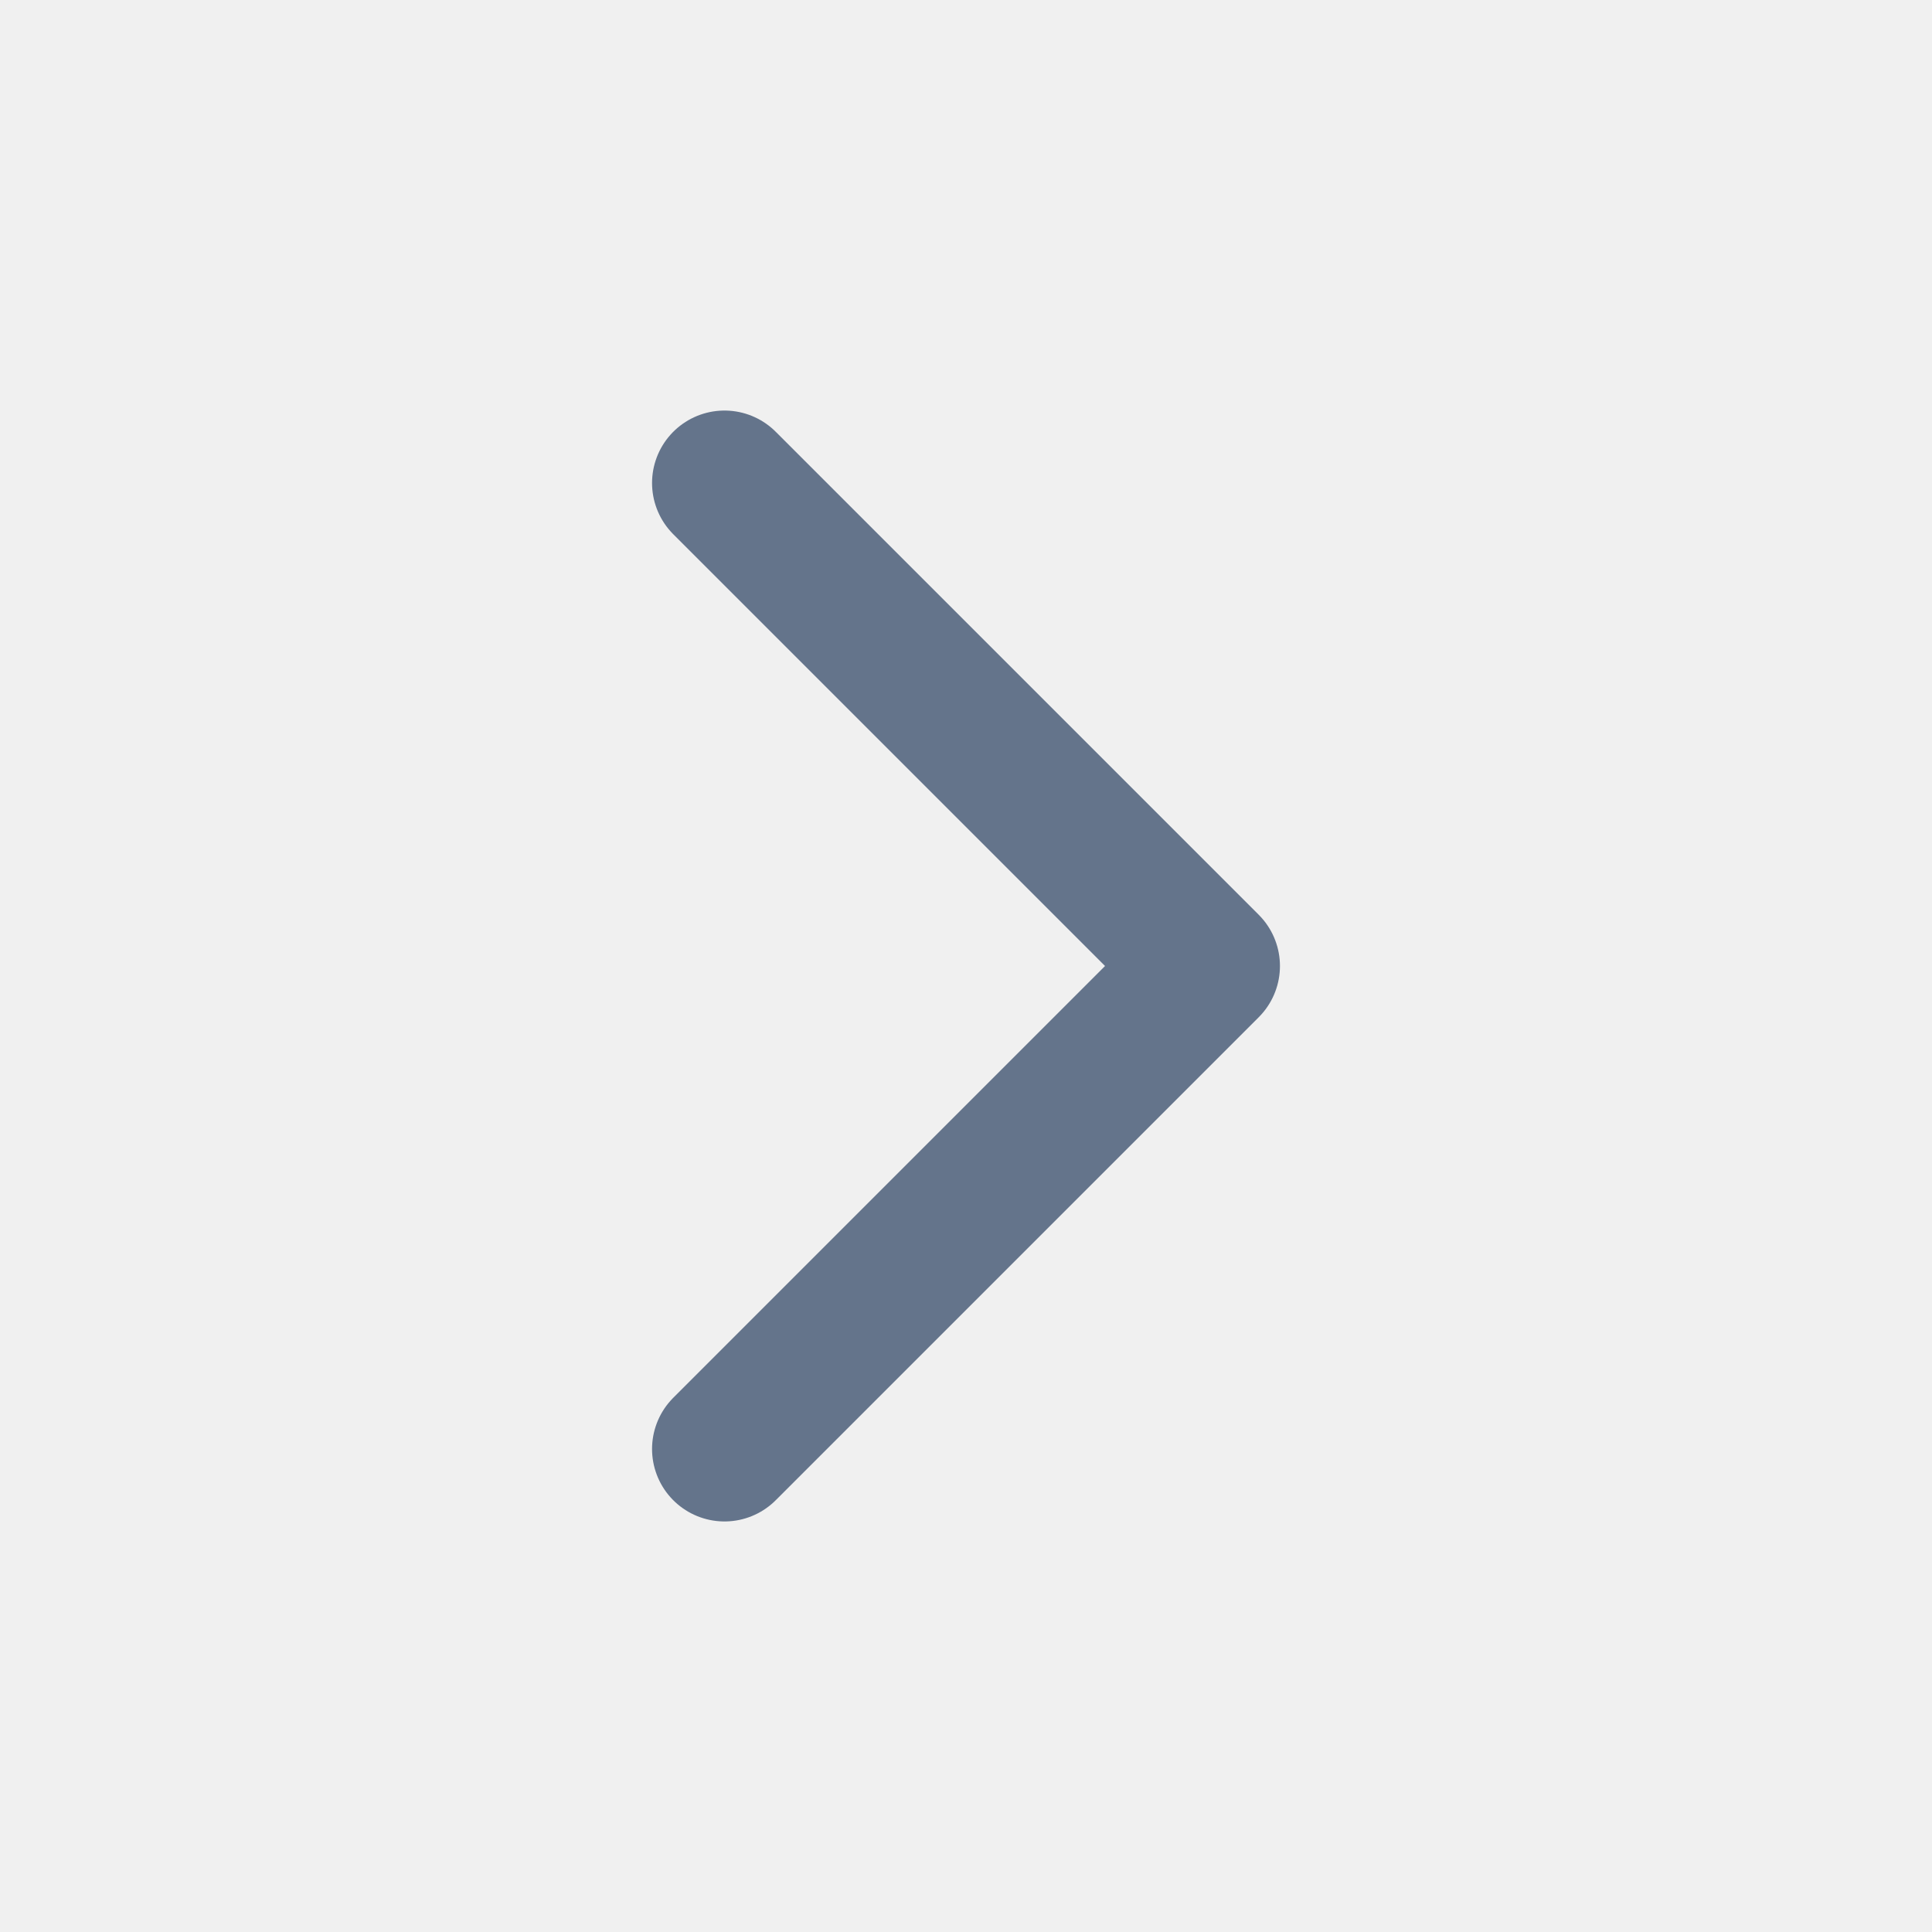
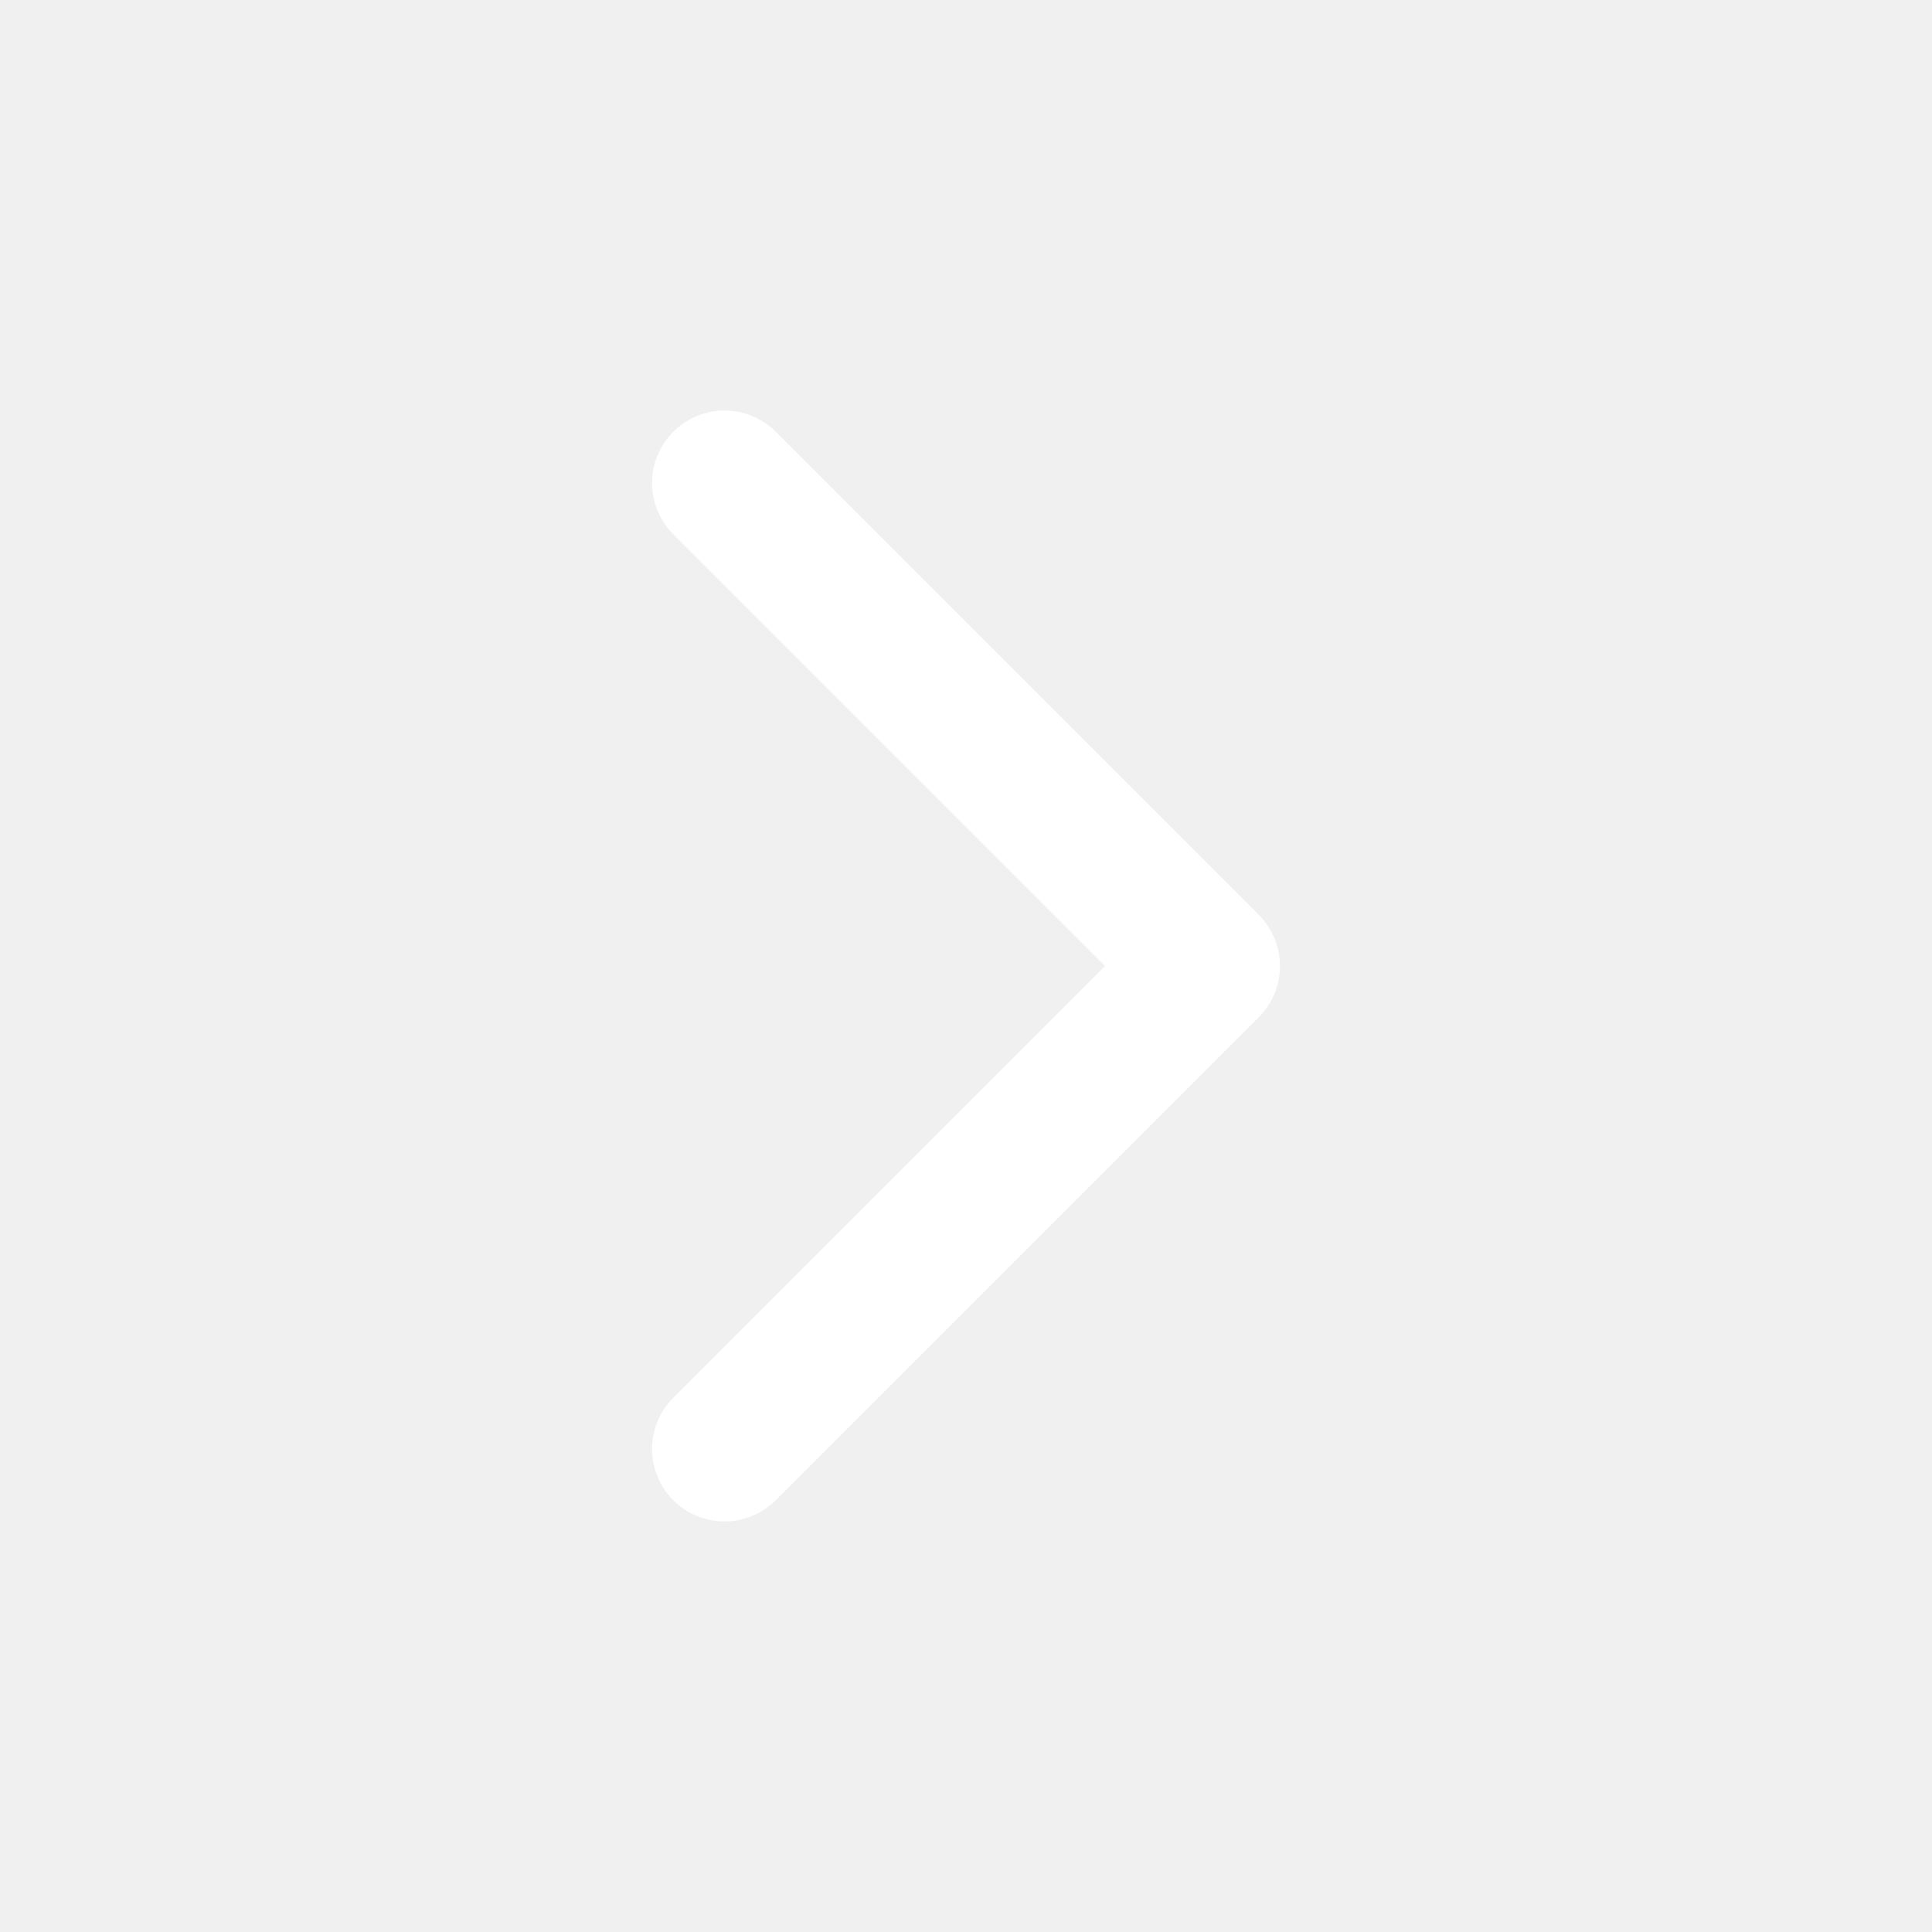
<svg xmlns="http://www.w3.org/2000/svg" width="20" height="20" viewBox="0 0 20 20" fill="none">
-   <path d="M7.5 5L12.5 10L7.5 15" stroke="#64748B" stroke-width="1.5" stroke-linecap="round" stroke-linejoin="round" />
+   <path d="M7.5 5L12.5 10L7.5 15" stroke="#FFF" stroke-width="1.5" stroke-linecap="round" stroke-linejoin="round" />
</svg>
